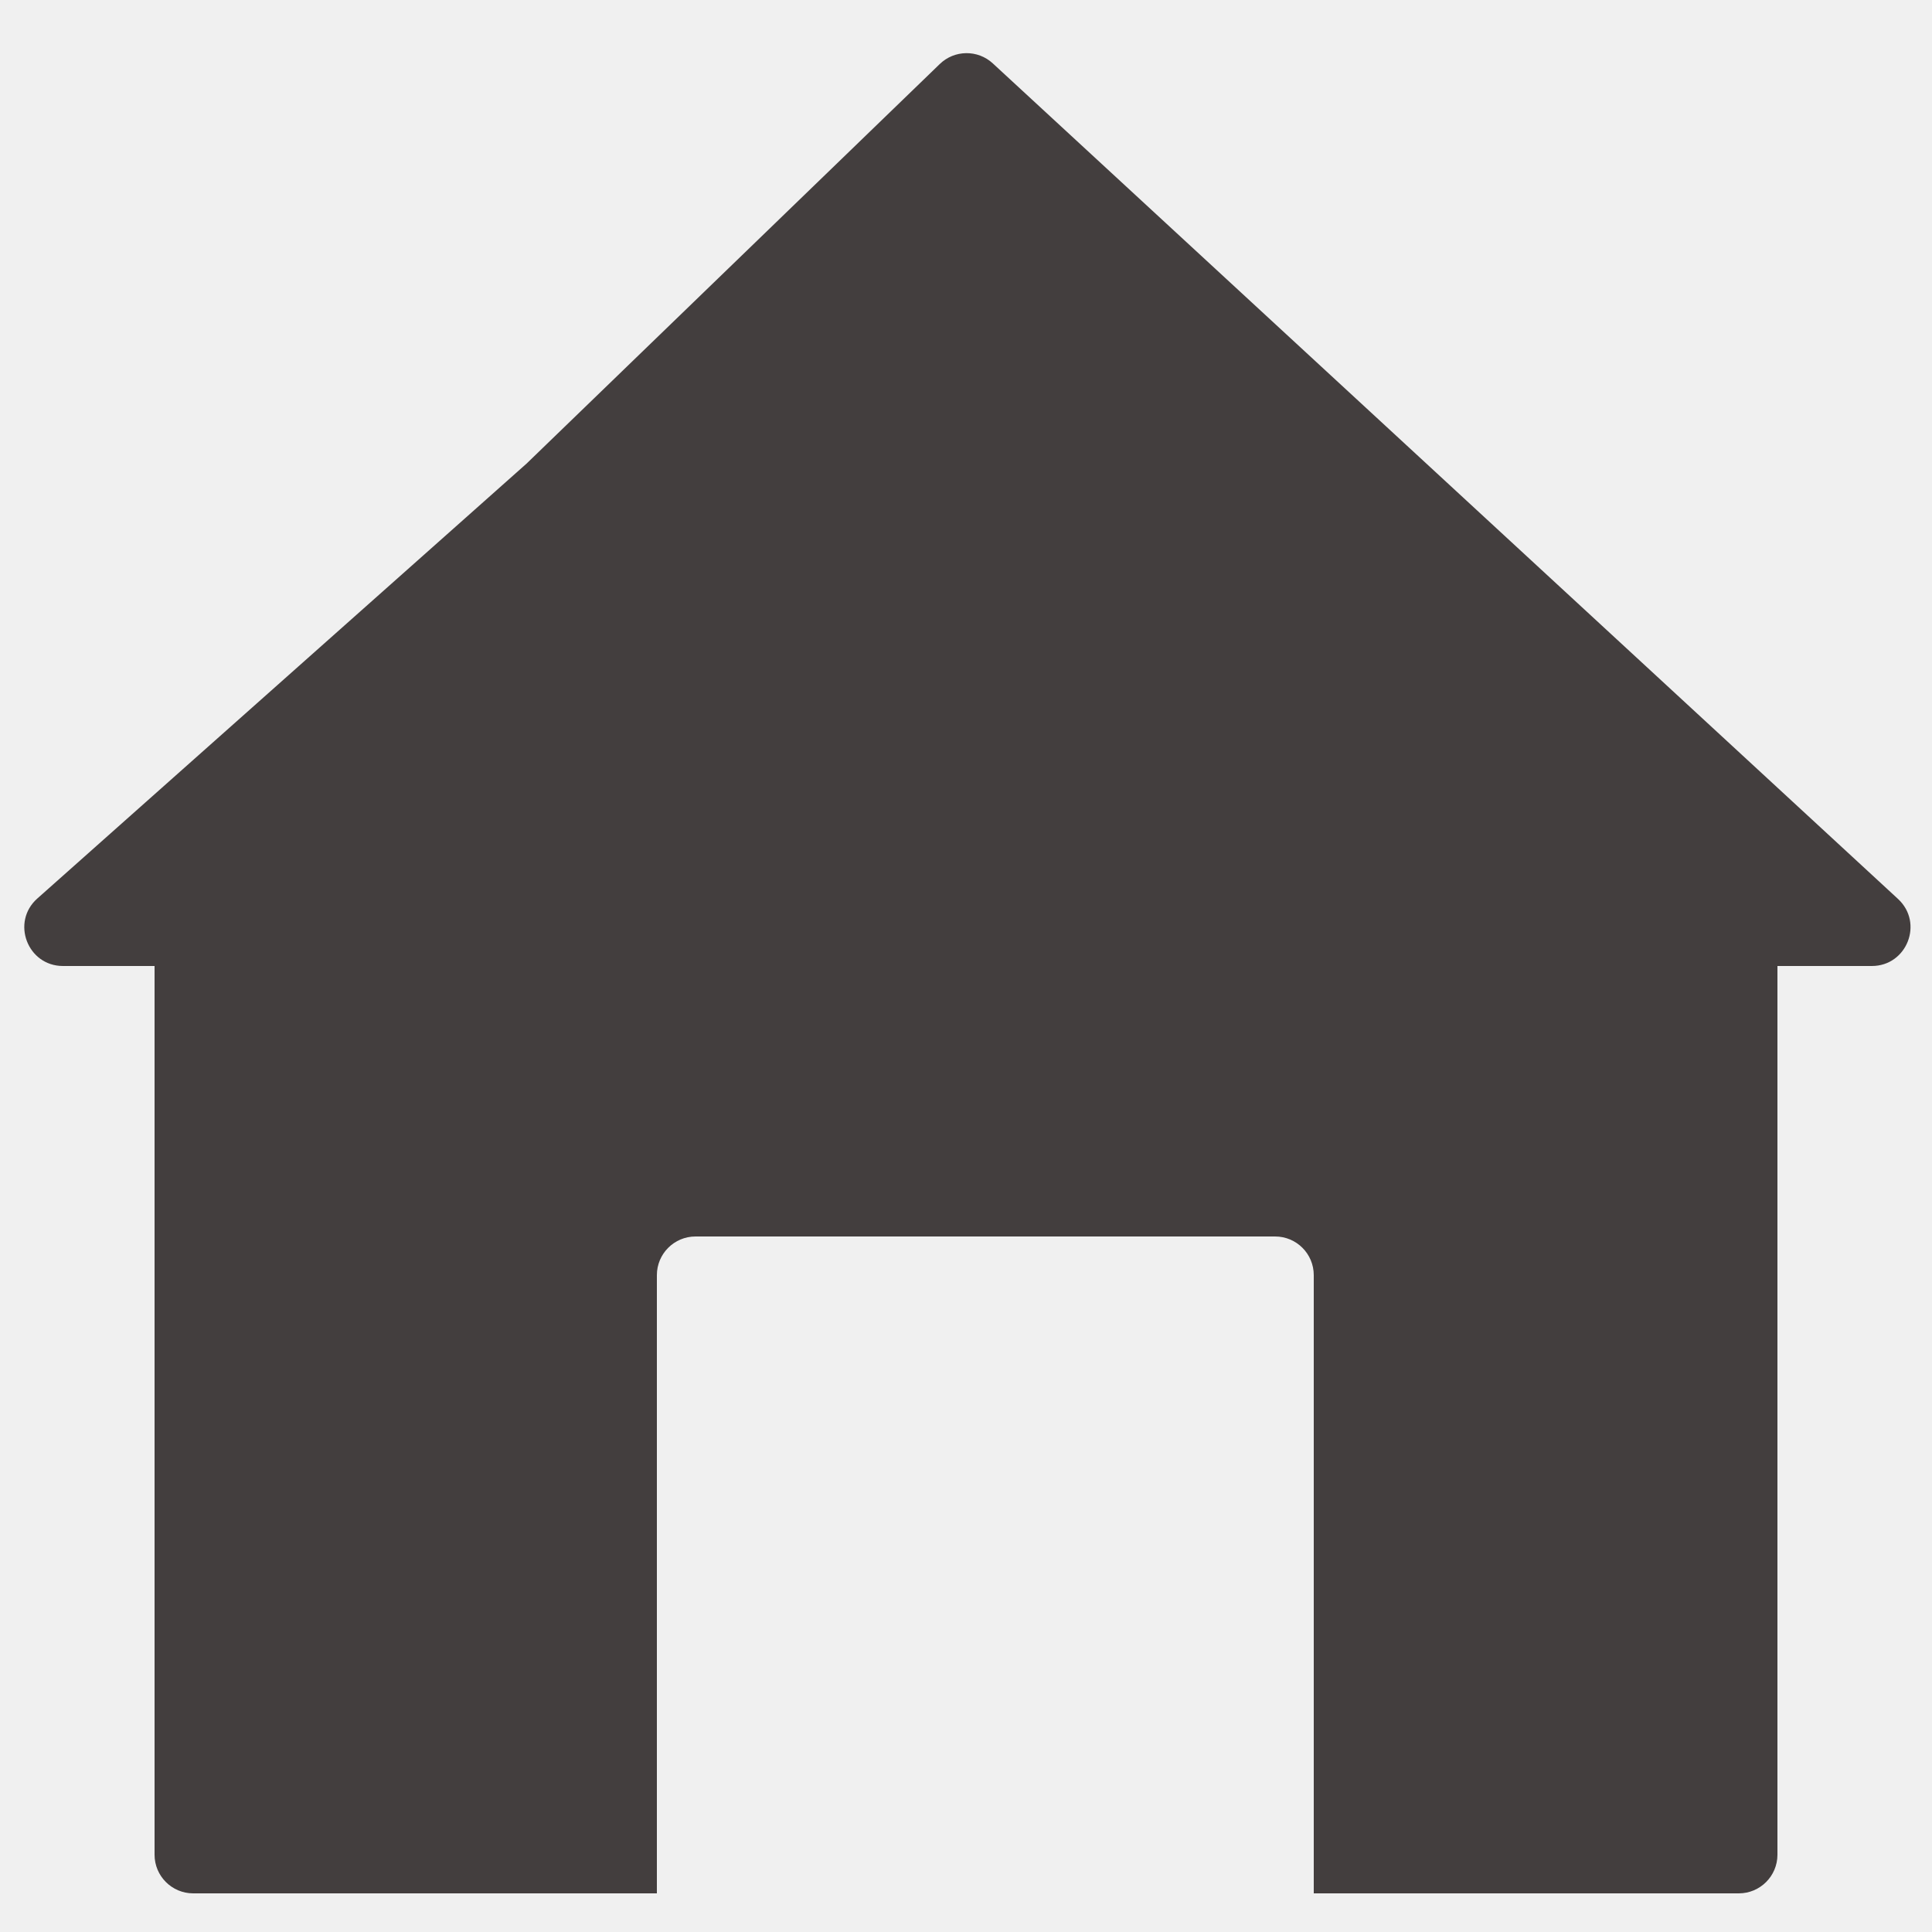
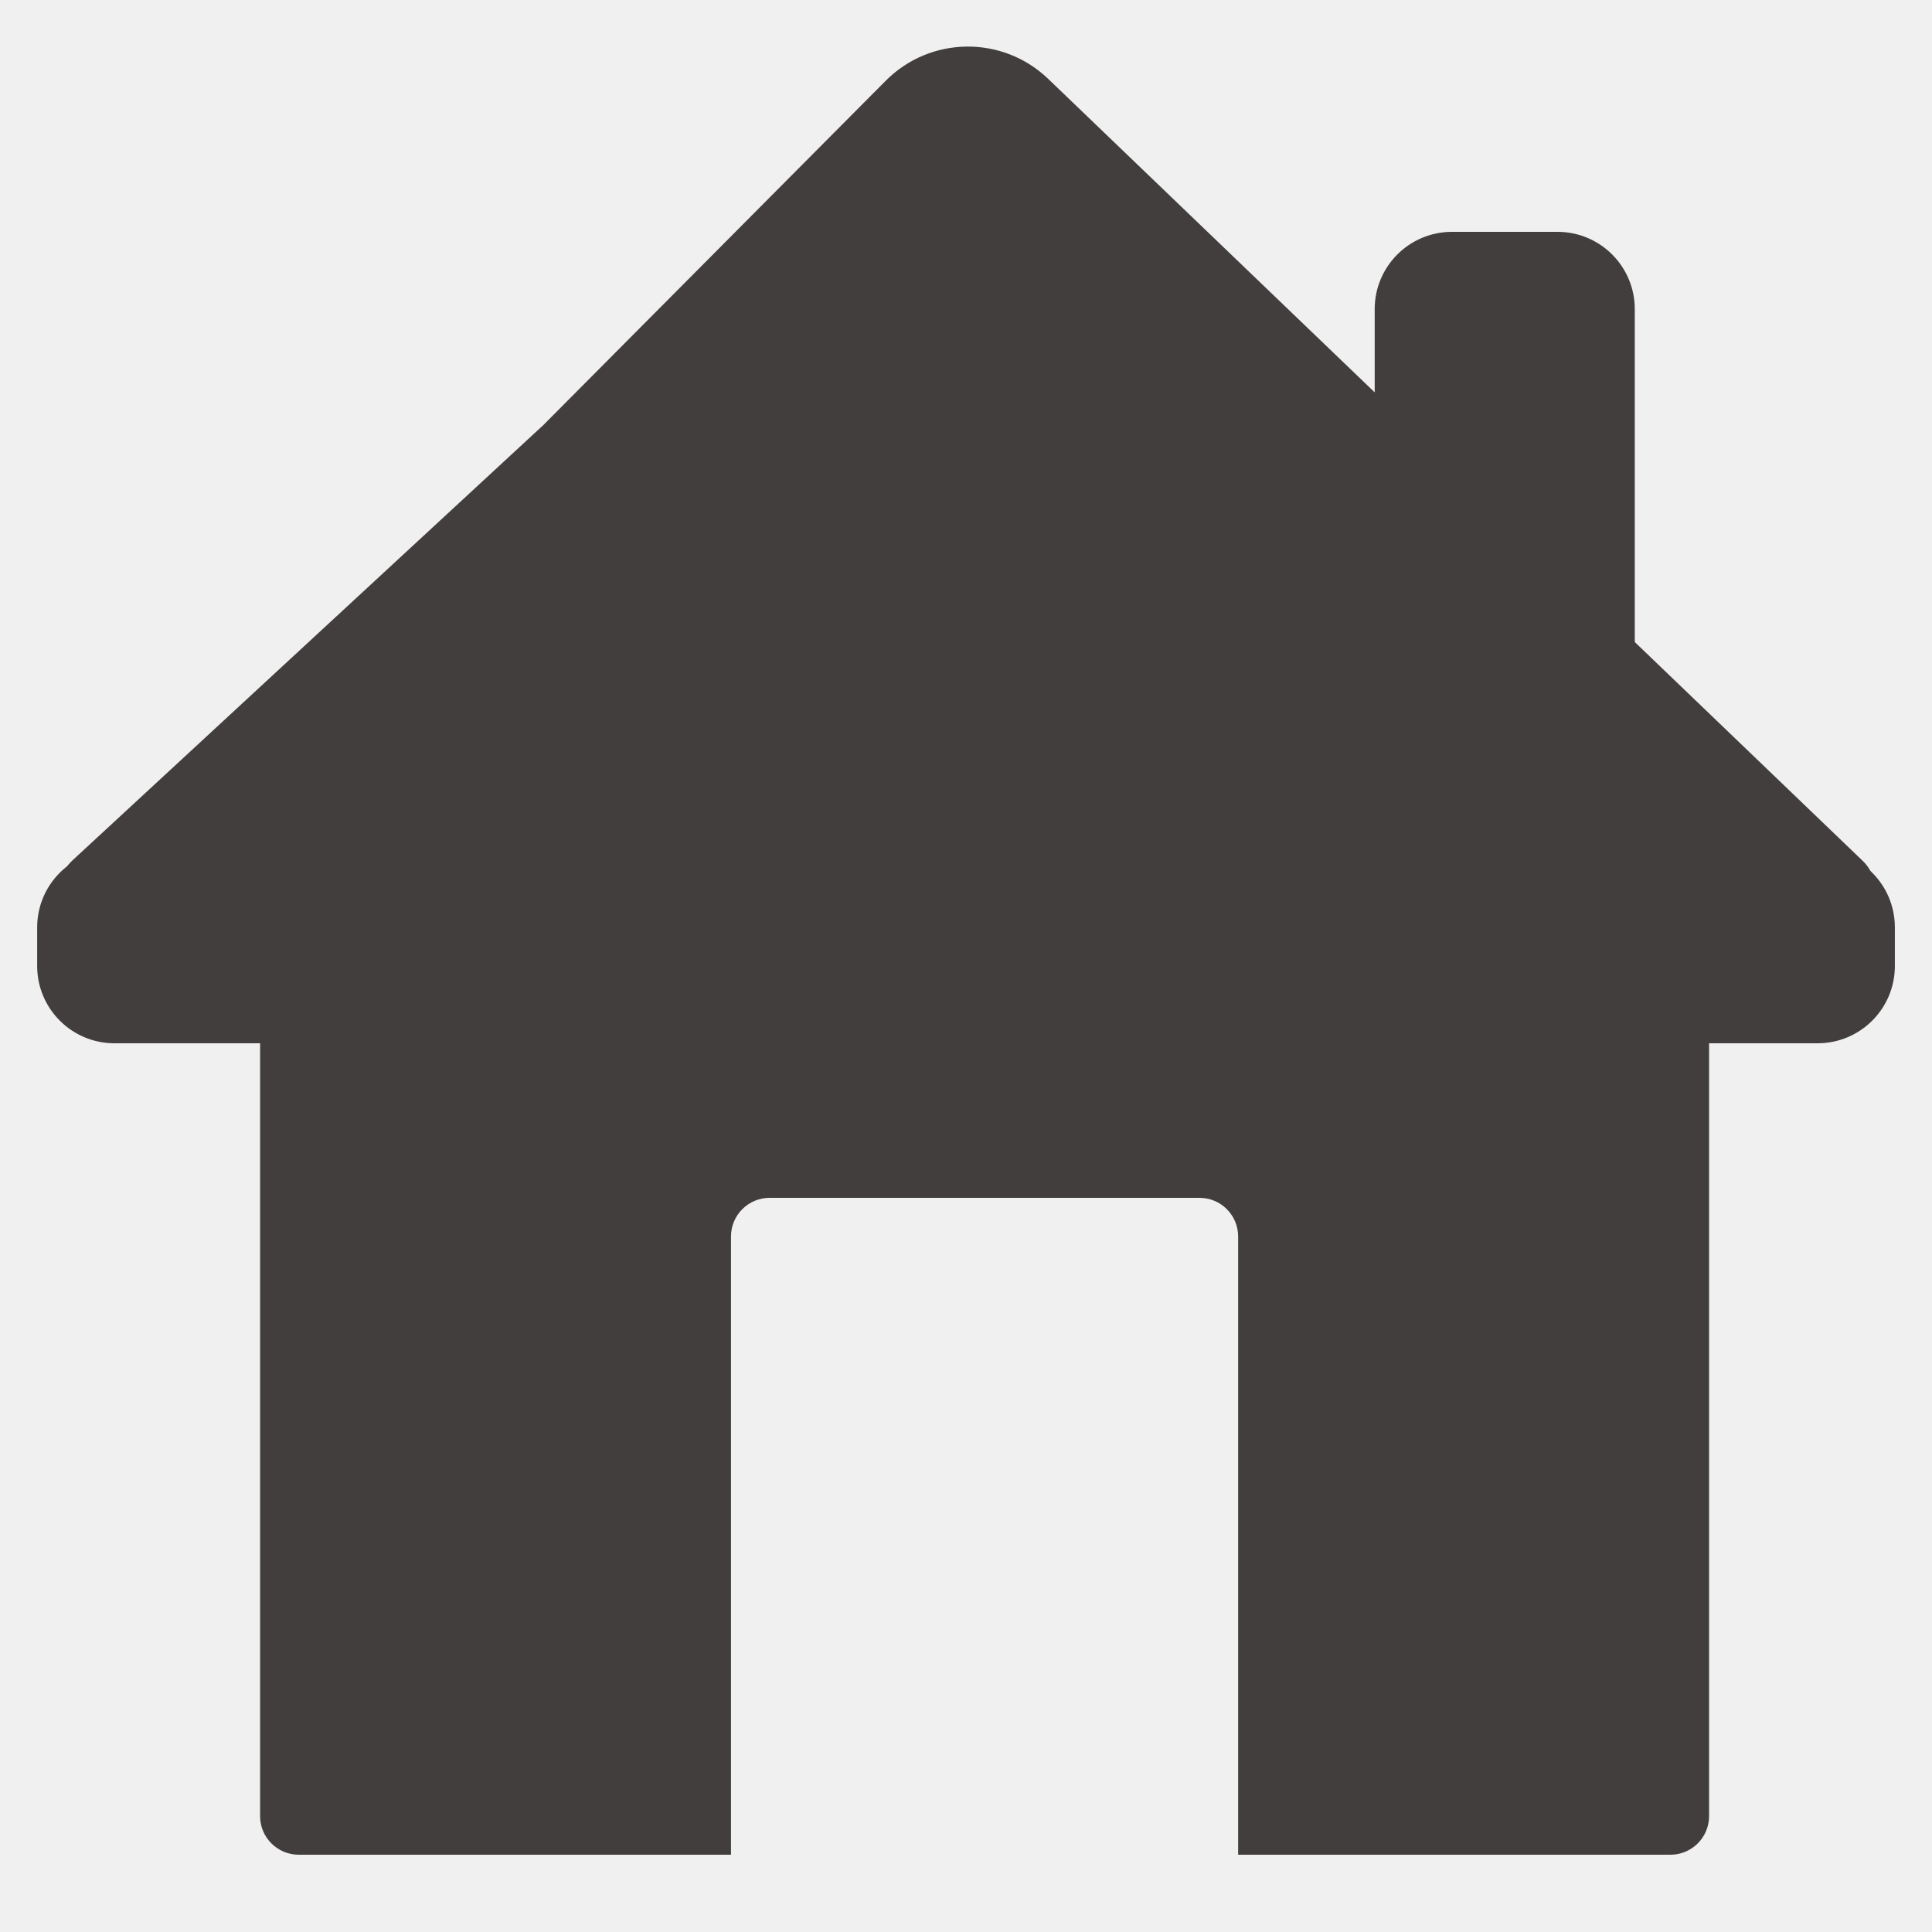
<svg xmlns="http://www.w3.org/2000/svg" width="50" height="50" viewBox="0 0 50 50" fill="none">
-   <g id="icon-house" clip-path="url(#clip0_1_2)">
-     <path id="Subtract" fill-rule="evenodd" clip-rule="evenodd" d="M5 23C4.448 23 4 23.448 4 24V48C4 48.552 4.448 49 5 49H17V33C17 32.448 17.448 32 18 32H33C33.552 32 34 32.448 34 33V49H45C45.552 49 46 48.552 46 48V24C46 23.448 45.552 23 45 23H5Z" fill="#433E3E" />
-     <path id="roof" d="M13.625 12L24.321 1.657C24.702 1.288 25.305 1.281 25.694 1.641L36.917 12L49.121 23.265C49.789 23.883 49.353 25 48.442 25H1.63C0.711 25 0.279 23.863 0.966 23.253L13.625 12Z" fill="#433E3E" />
+   <g id="icon-house">
+     <g id="icon">
+       <path id="Subtract" fill-rule="evenodd" clip-rule="evenodd" d="M7.731 22C7.178 22 6.731 22.448 6.731 23V47C6.731 47.552 7.178 48 7.731 48H43.231C43.783 48 44.231 47.552 44.231 47V23C44.231 22.448 43.783 22 43.231 22H7.731ZM19.918 31C19.366 31 18.918 31.448 18.918 32V48H32.043V32C32.043 31.448 31.596 31 31.043 31H19.918Z" fill="#433E3E" />
+       <path id="roof" d="M14.062 11L22.922 2.09C24.075 0.93 25.946 0.908 27.127 2.041L36.458 11L48.207 22.279C48.857 22.902 48.415 24 47.514 24H2.555C1.645 24 1.208 22.883 1.876 22.266L14.062 11Z" fill="#433E3E" />
+       <rect id="Rectangle 1" x="35.577" y="6" width="6.731" height="15" rx="2" fill="#433E3E" />
+       <rect id="Rectangle 2" x="0.962" y="22" width="48.077" height="5" rx="2" fill="#433E3E" />
+     </g>
  </g>
-   <defs>
-     <clipPath id="clip0_1_2">
-       <rect width="50" height="50" fill="white" />
-     </clipPath>
-   </defs>
</svg>
